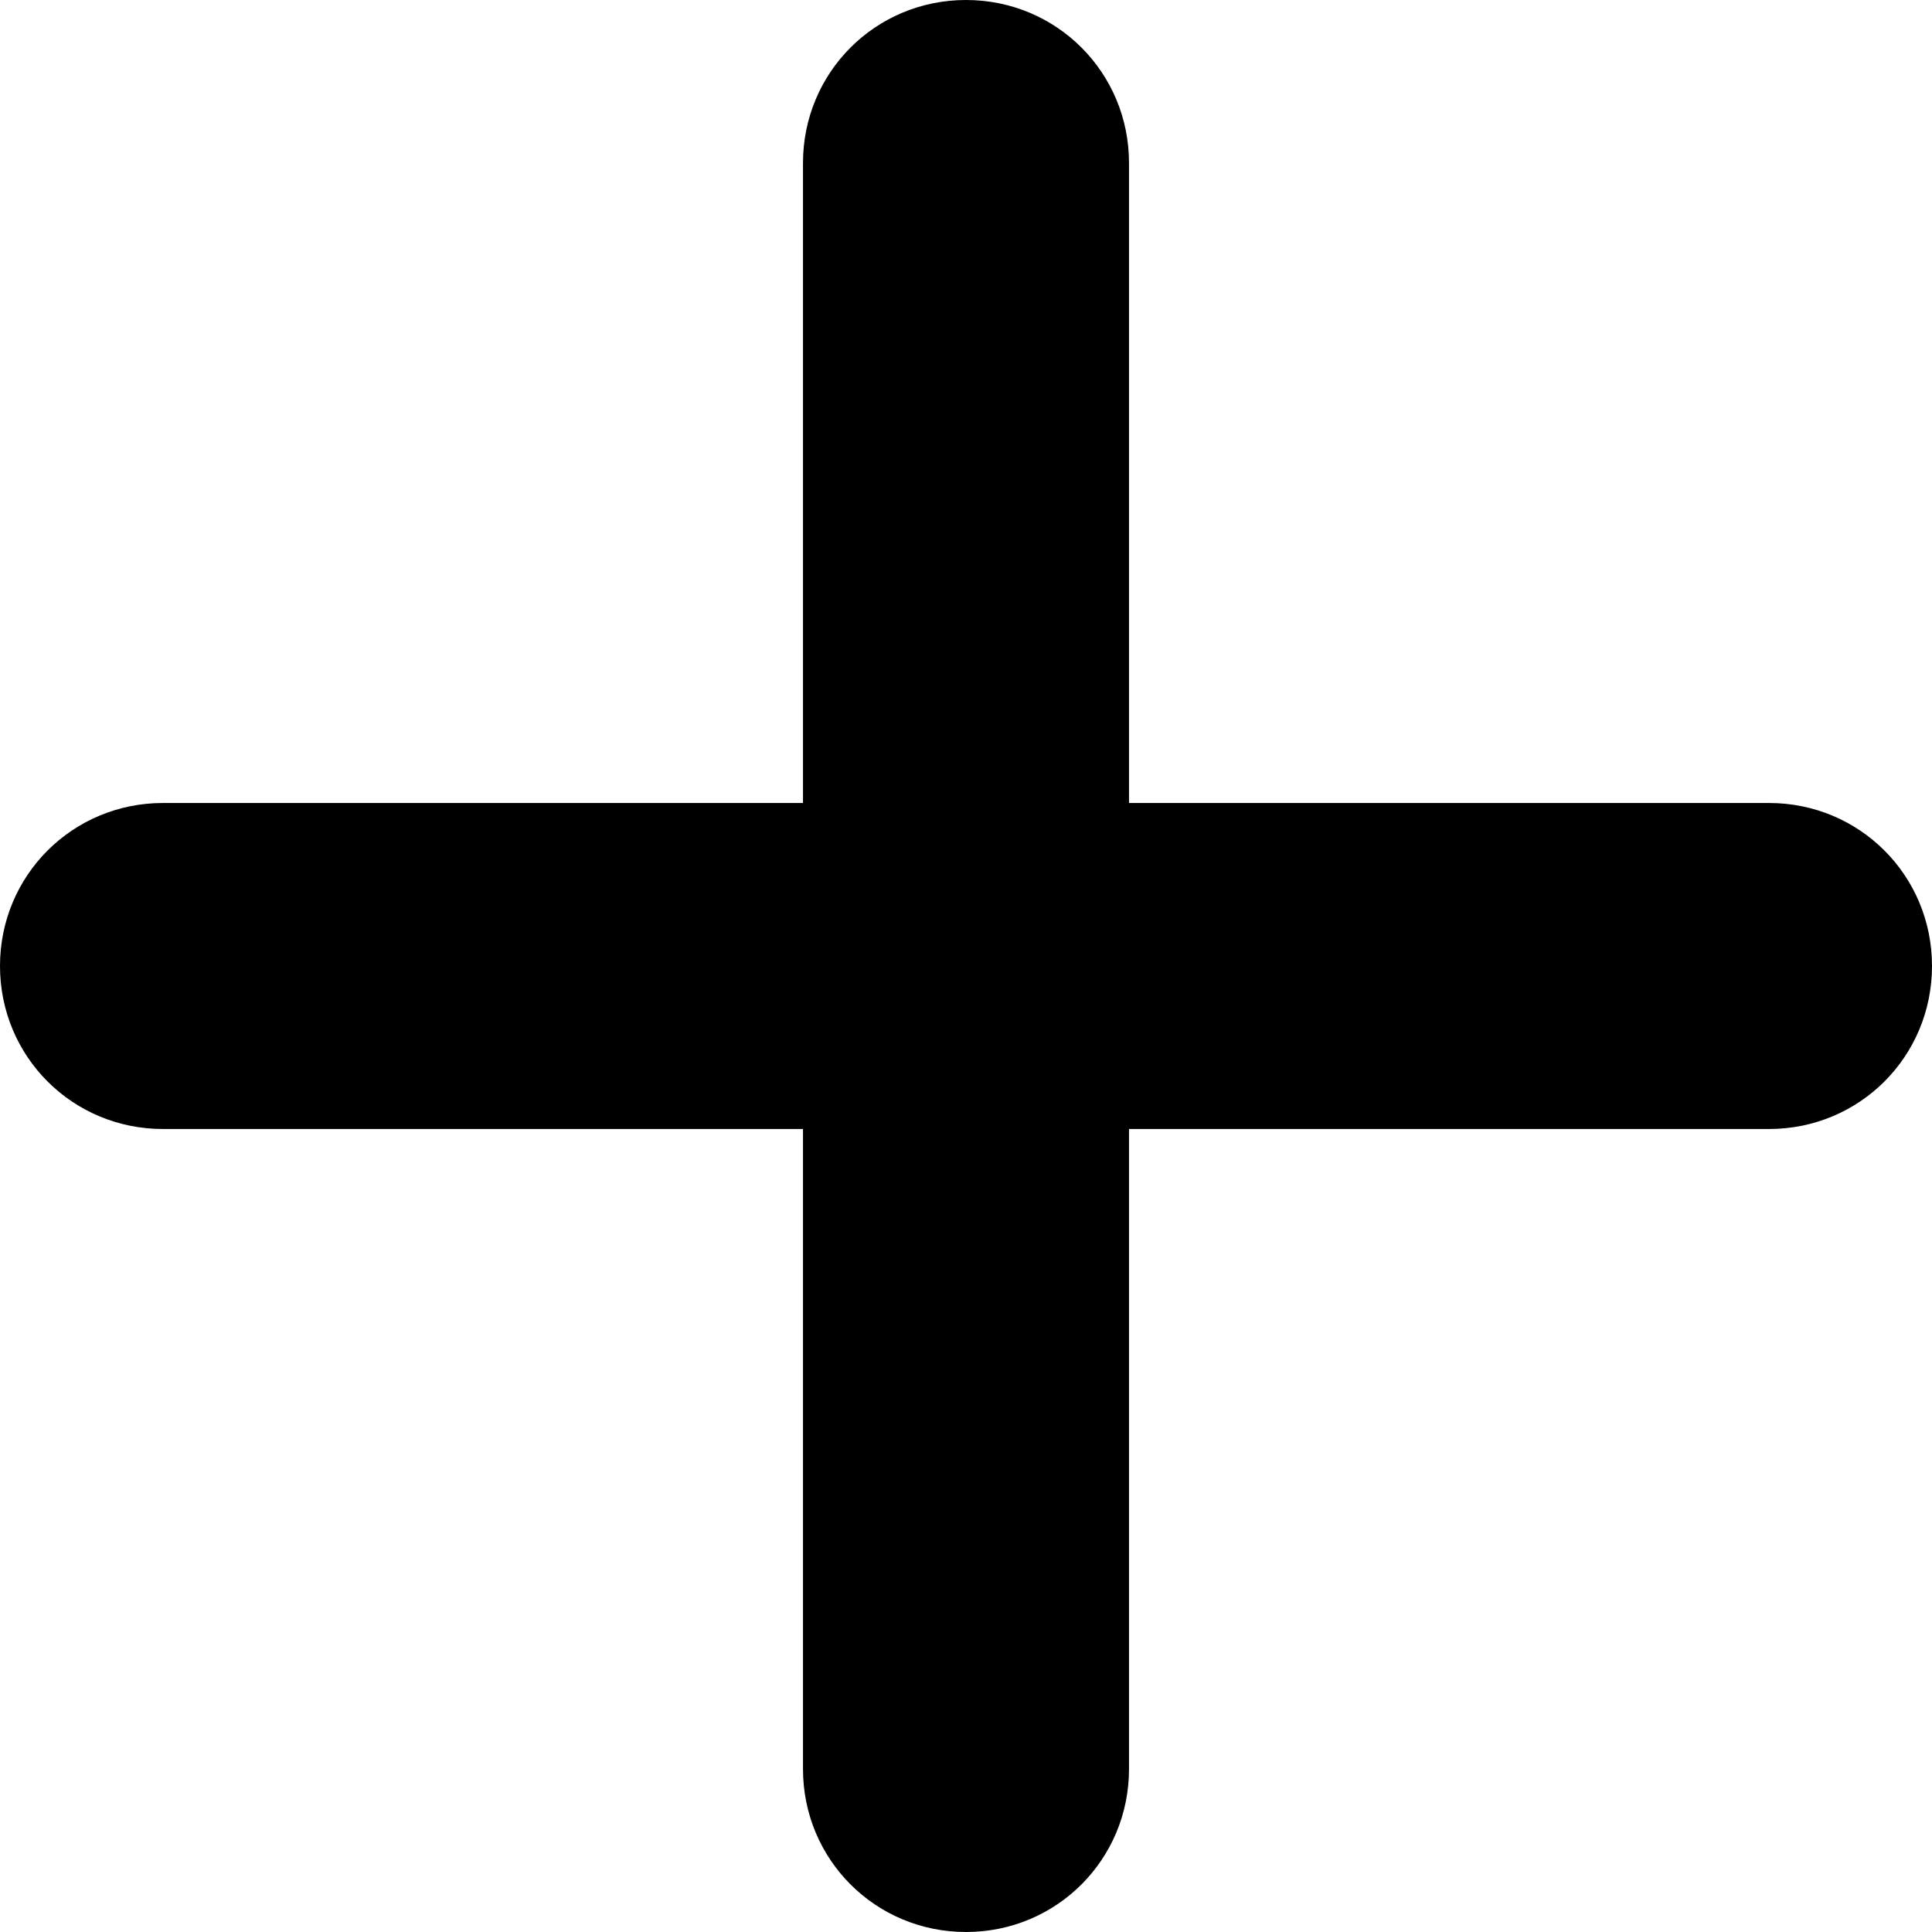
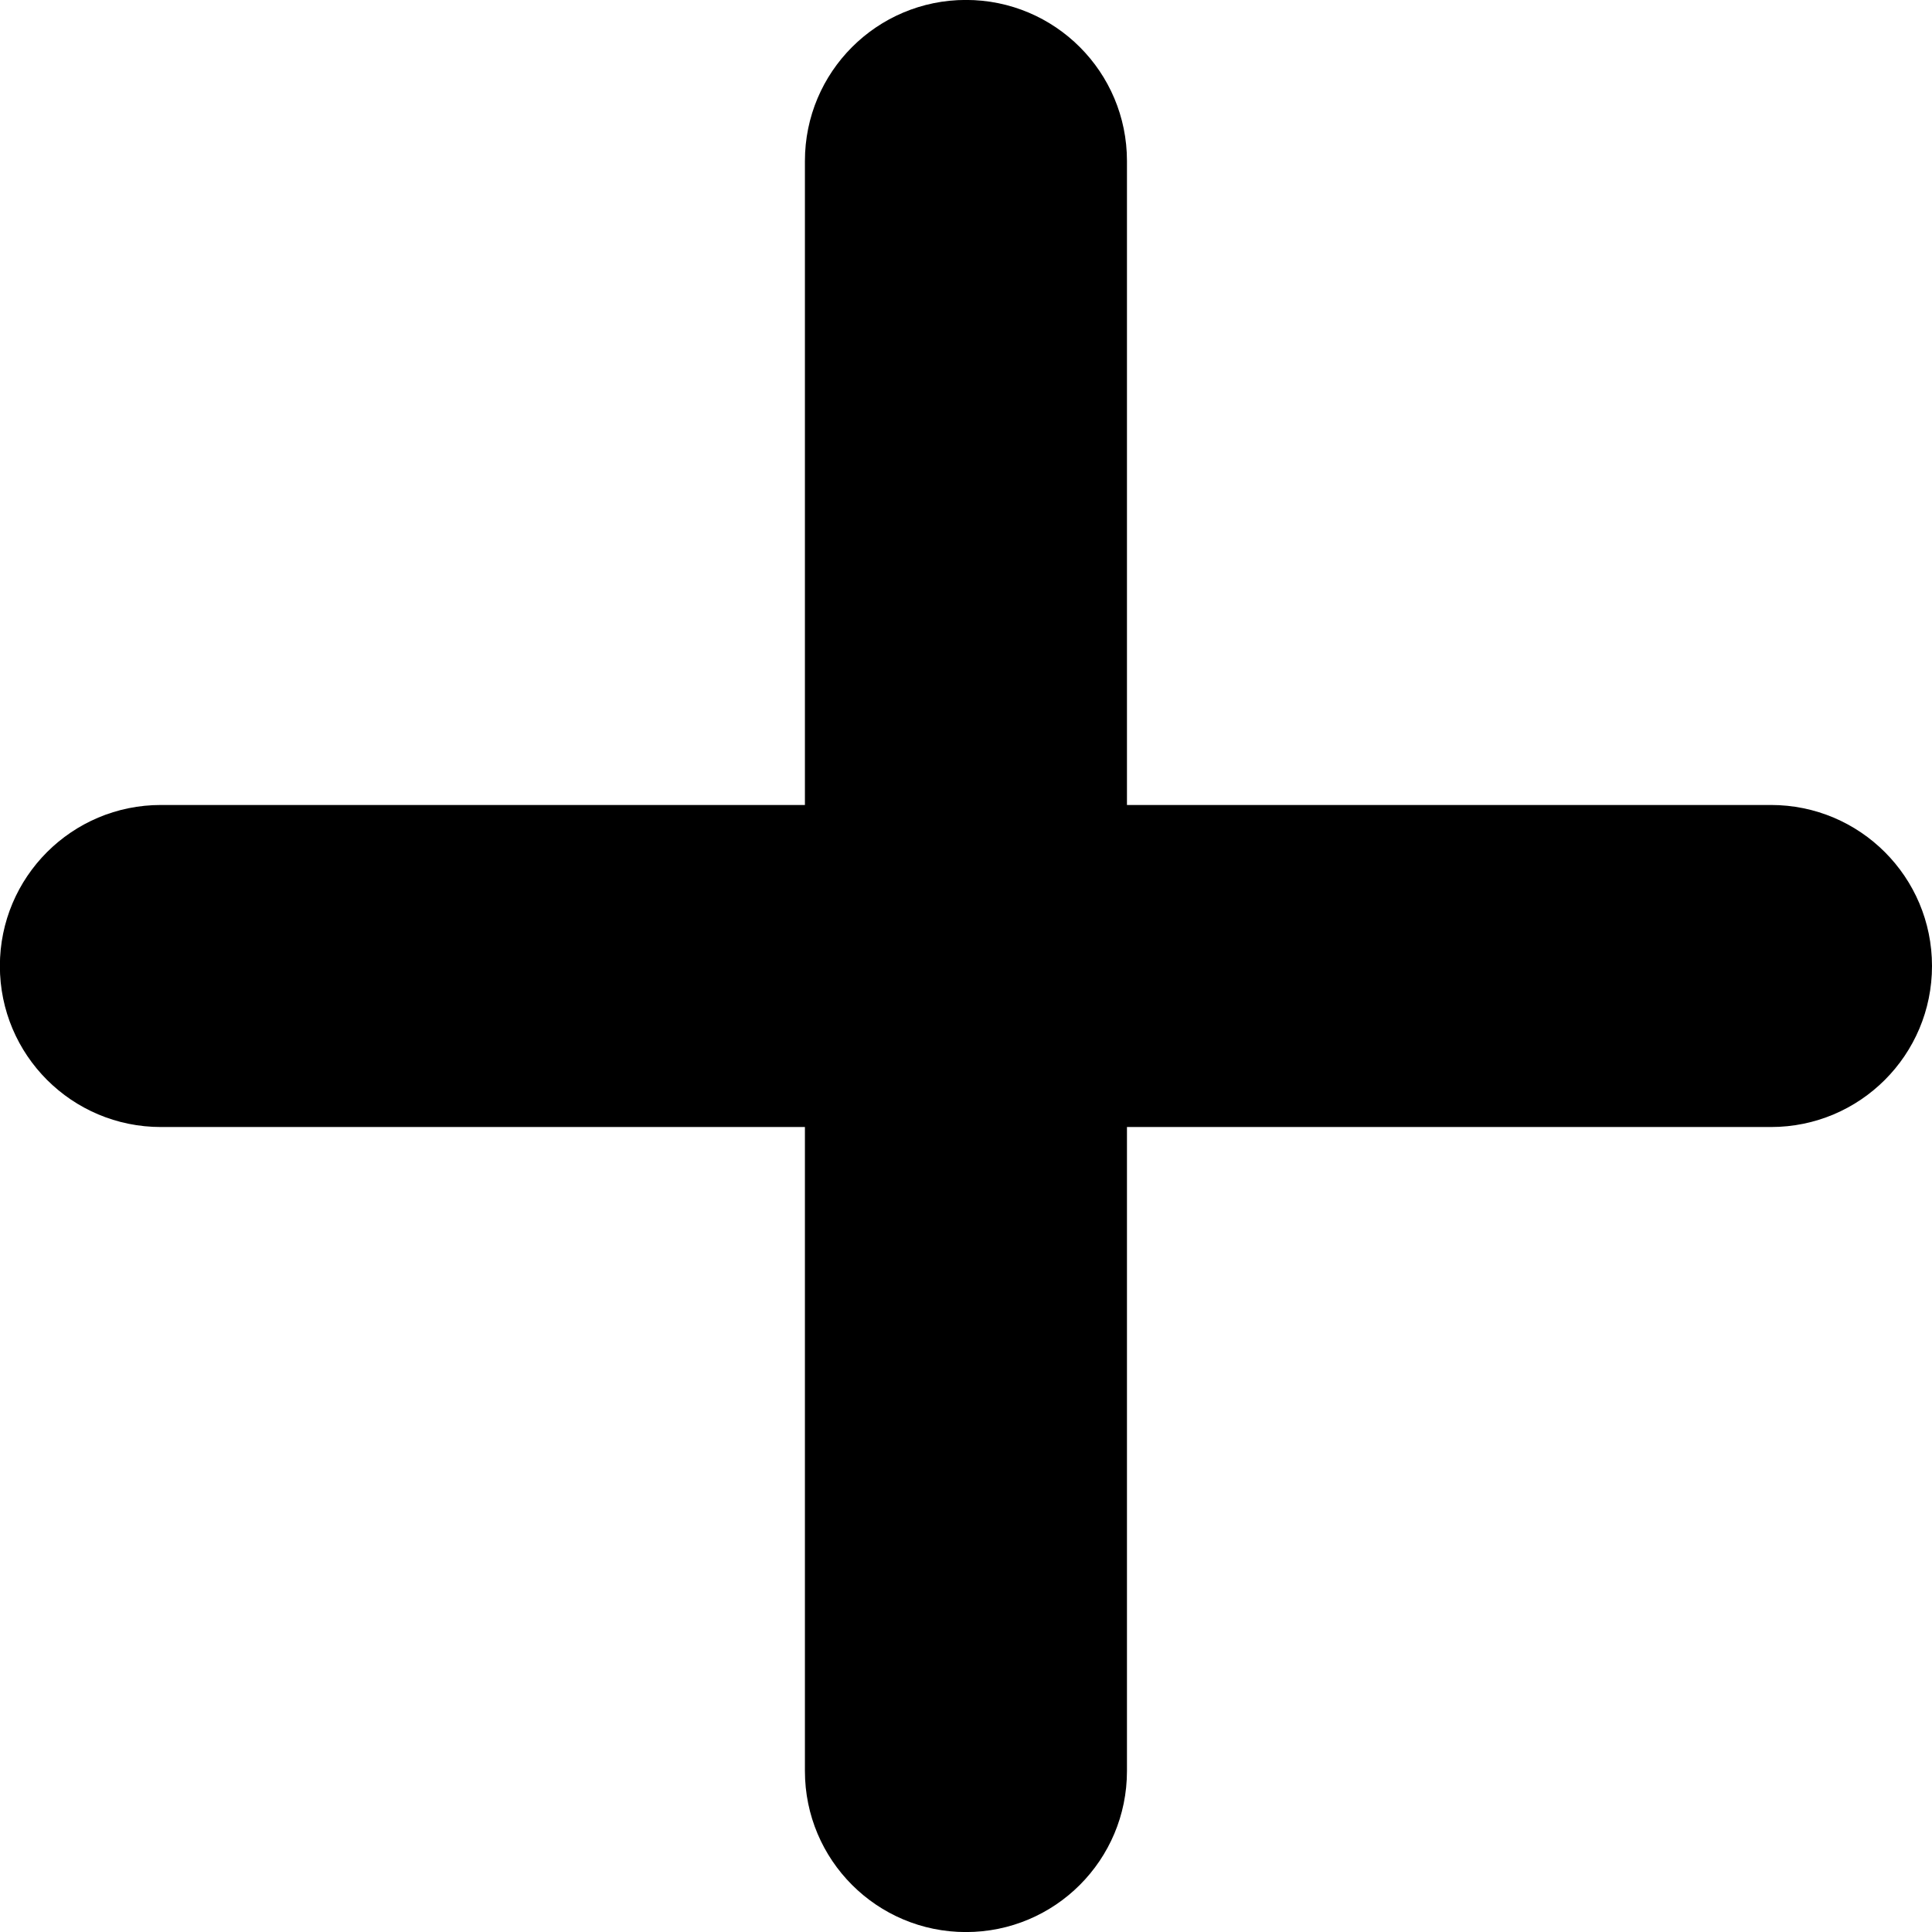
- <svg xmlns="http://www.w3.org/2000/svg" viewBox="0 0 32 32">
-   <path d="M29.3 13.3H18.7V2.7C18.7 1.2 17.5 0 16 0s-2.7 1.2-2.7 2.7v10.6H2.7C1.2 13.3 0 14.5 0 16s1.2 2.7 2.7 2.7h10.6v10.6c0 1.5 1.2 2.7 2.7 2.7s2.7-1.2 2.7-2.7V18.7h10.6c1.5 0 2.7-1.2 2.7-2.7s-1.2-2.7-2.7-2.7" />
+ <svg xmlns="http://www.w3.org/2000/svg" viewBox="0 0 32 32" enable-background="new 0 0 32 32">
+   <path d="m29.333 13.333h-10.667v-10.667c0-1.474-1.193-2.667-2.667-2.667s-2.667 1.193-2.667 2.667v10.667h-10.667c-1.474 0-2.667 1.193-2.667 2.667s1.193 2.667 2.667 2.667h10.667v10.667c0 1.474 1.193 2.667 2.667 2.667s2.667-1.193 2.667-2.667v-10.667h10.667c1.474 0 2.667-1.193 2.667-2.667s-1.193-2.667-2.667-2.667" />
</svg>
